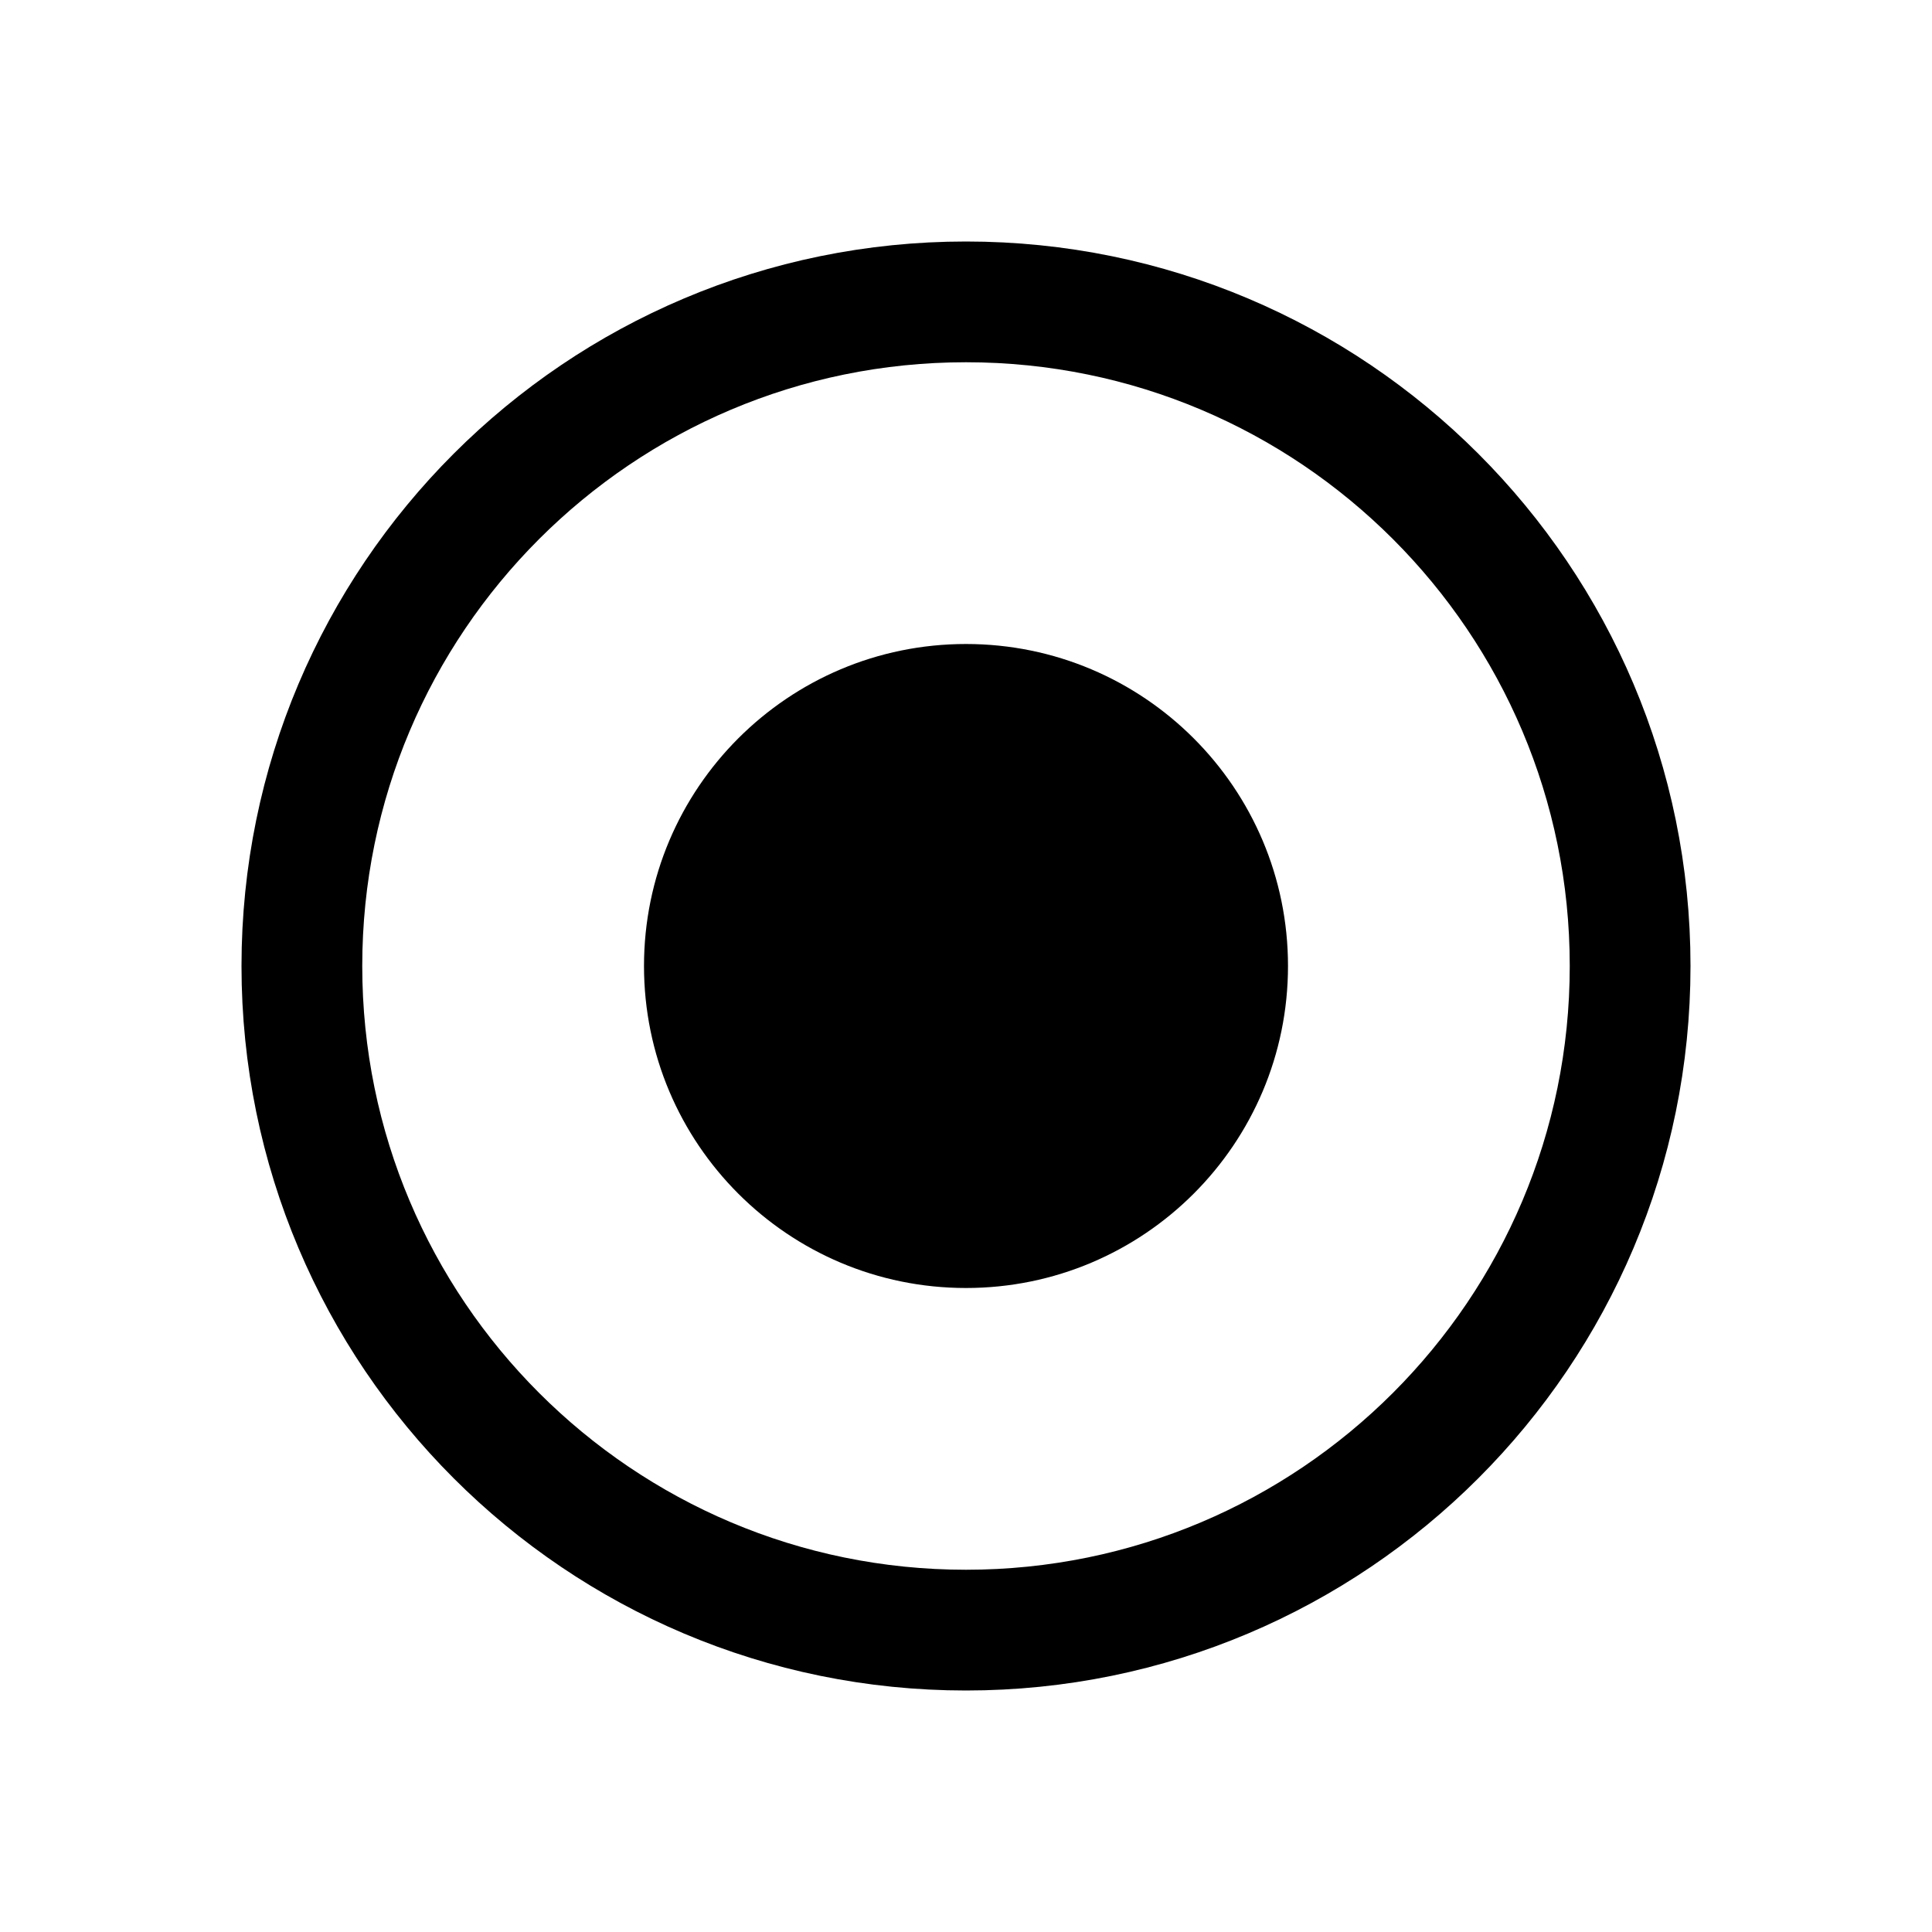
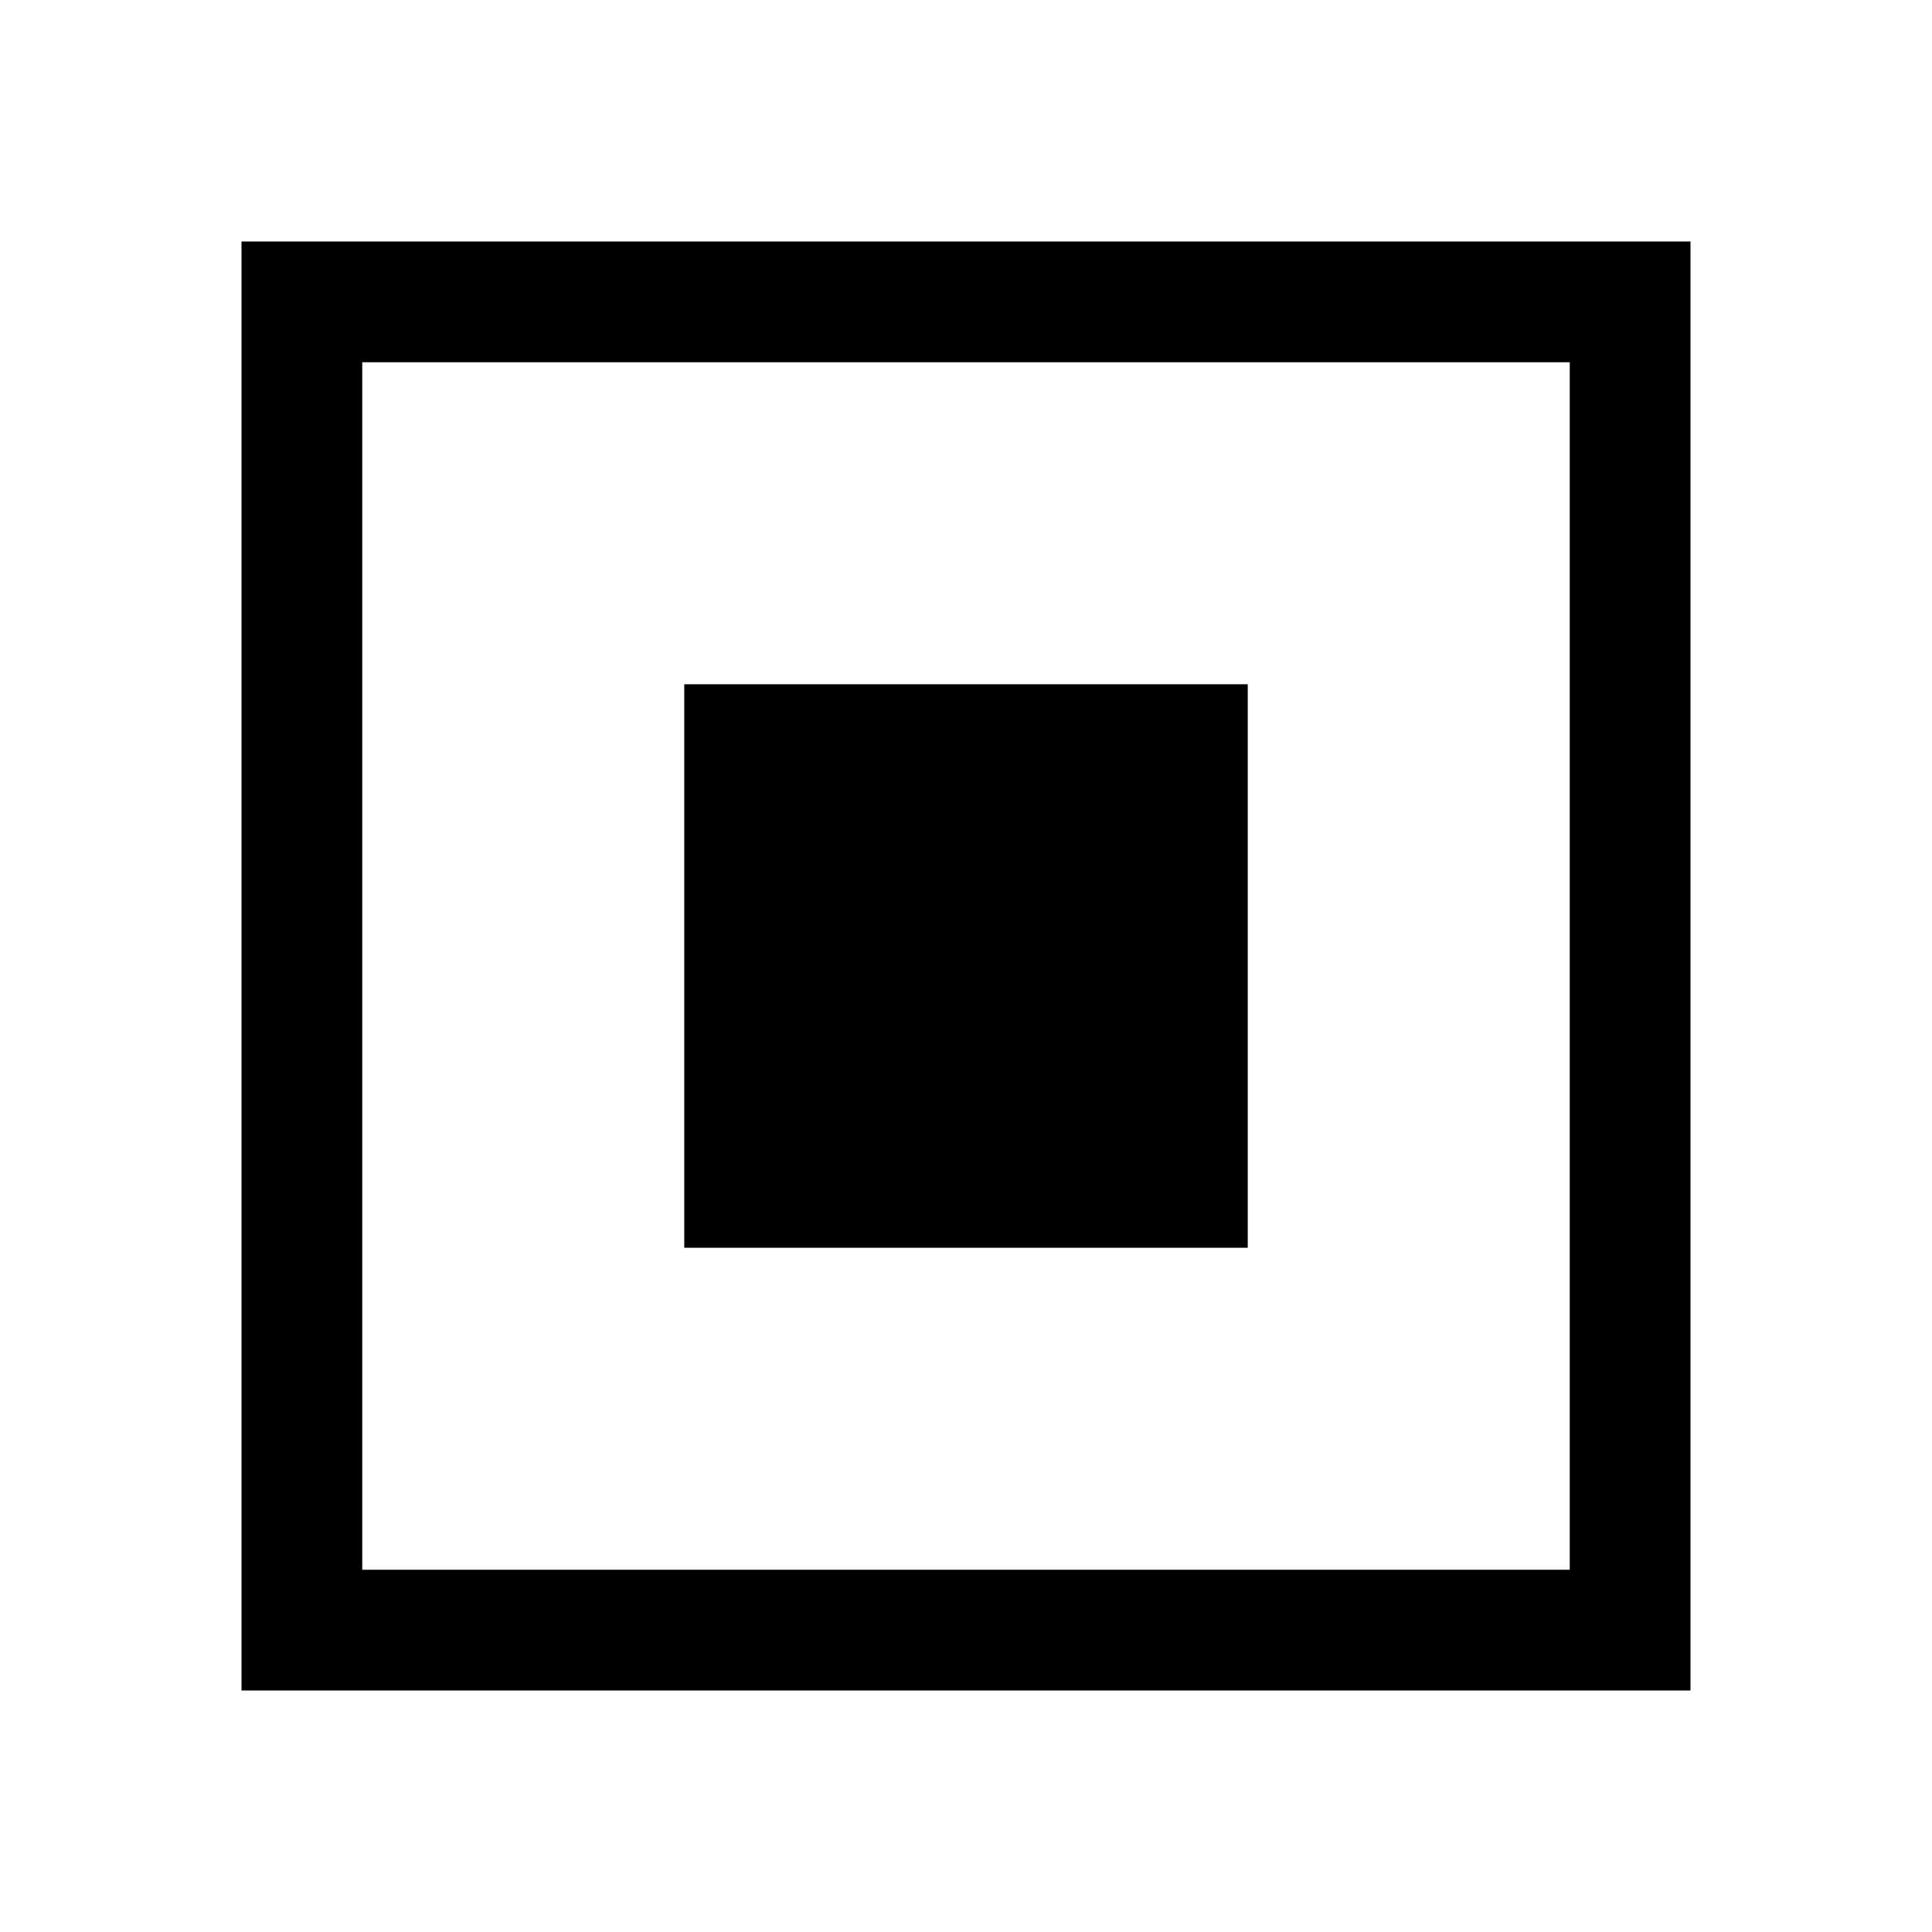
<svg xmlns="http://www.w3.org/2000/svg" viewBox="0 0 24 24">
-   <path d="M3.75 12A8.25 8.25 0 1 1 20.25 12A8.25 8.25 0 1 1 3.75 12Z" fill="none" stroke="currentColor" stroke-width="1.5" stroke-linecap="square" stroke-linejoin="miter" />
-   <path d="M8 12A4 4 0 1 1 16 12A4 4 0 1 1 8 12Z" fill="currentColor" />
+   <path d="M3.75 3.75H20.25V20.25H3.75Z" fill="none" stroke="currentColor" stroke-width="1.5" stroke-linecap="square" stroke-linejoin="miter" />
+   <path d="M8.5 8.5H15.5V15.5H8.5Z" fill="currentColor" />
</svg>
